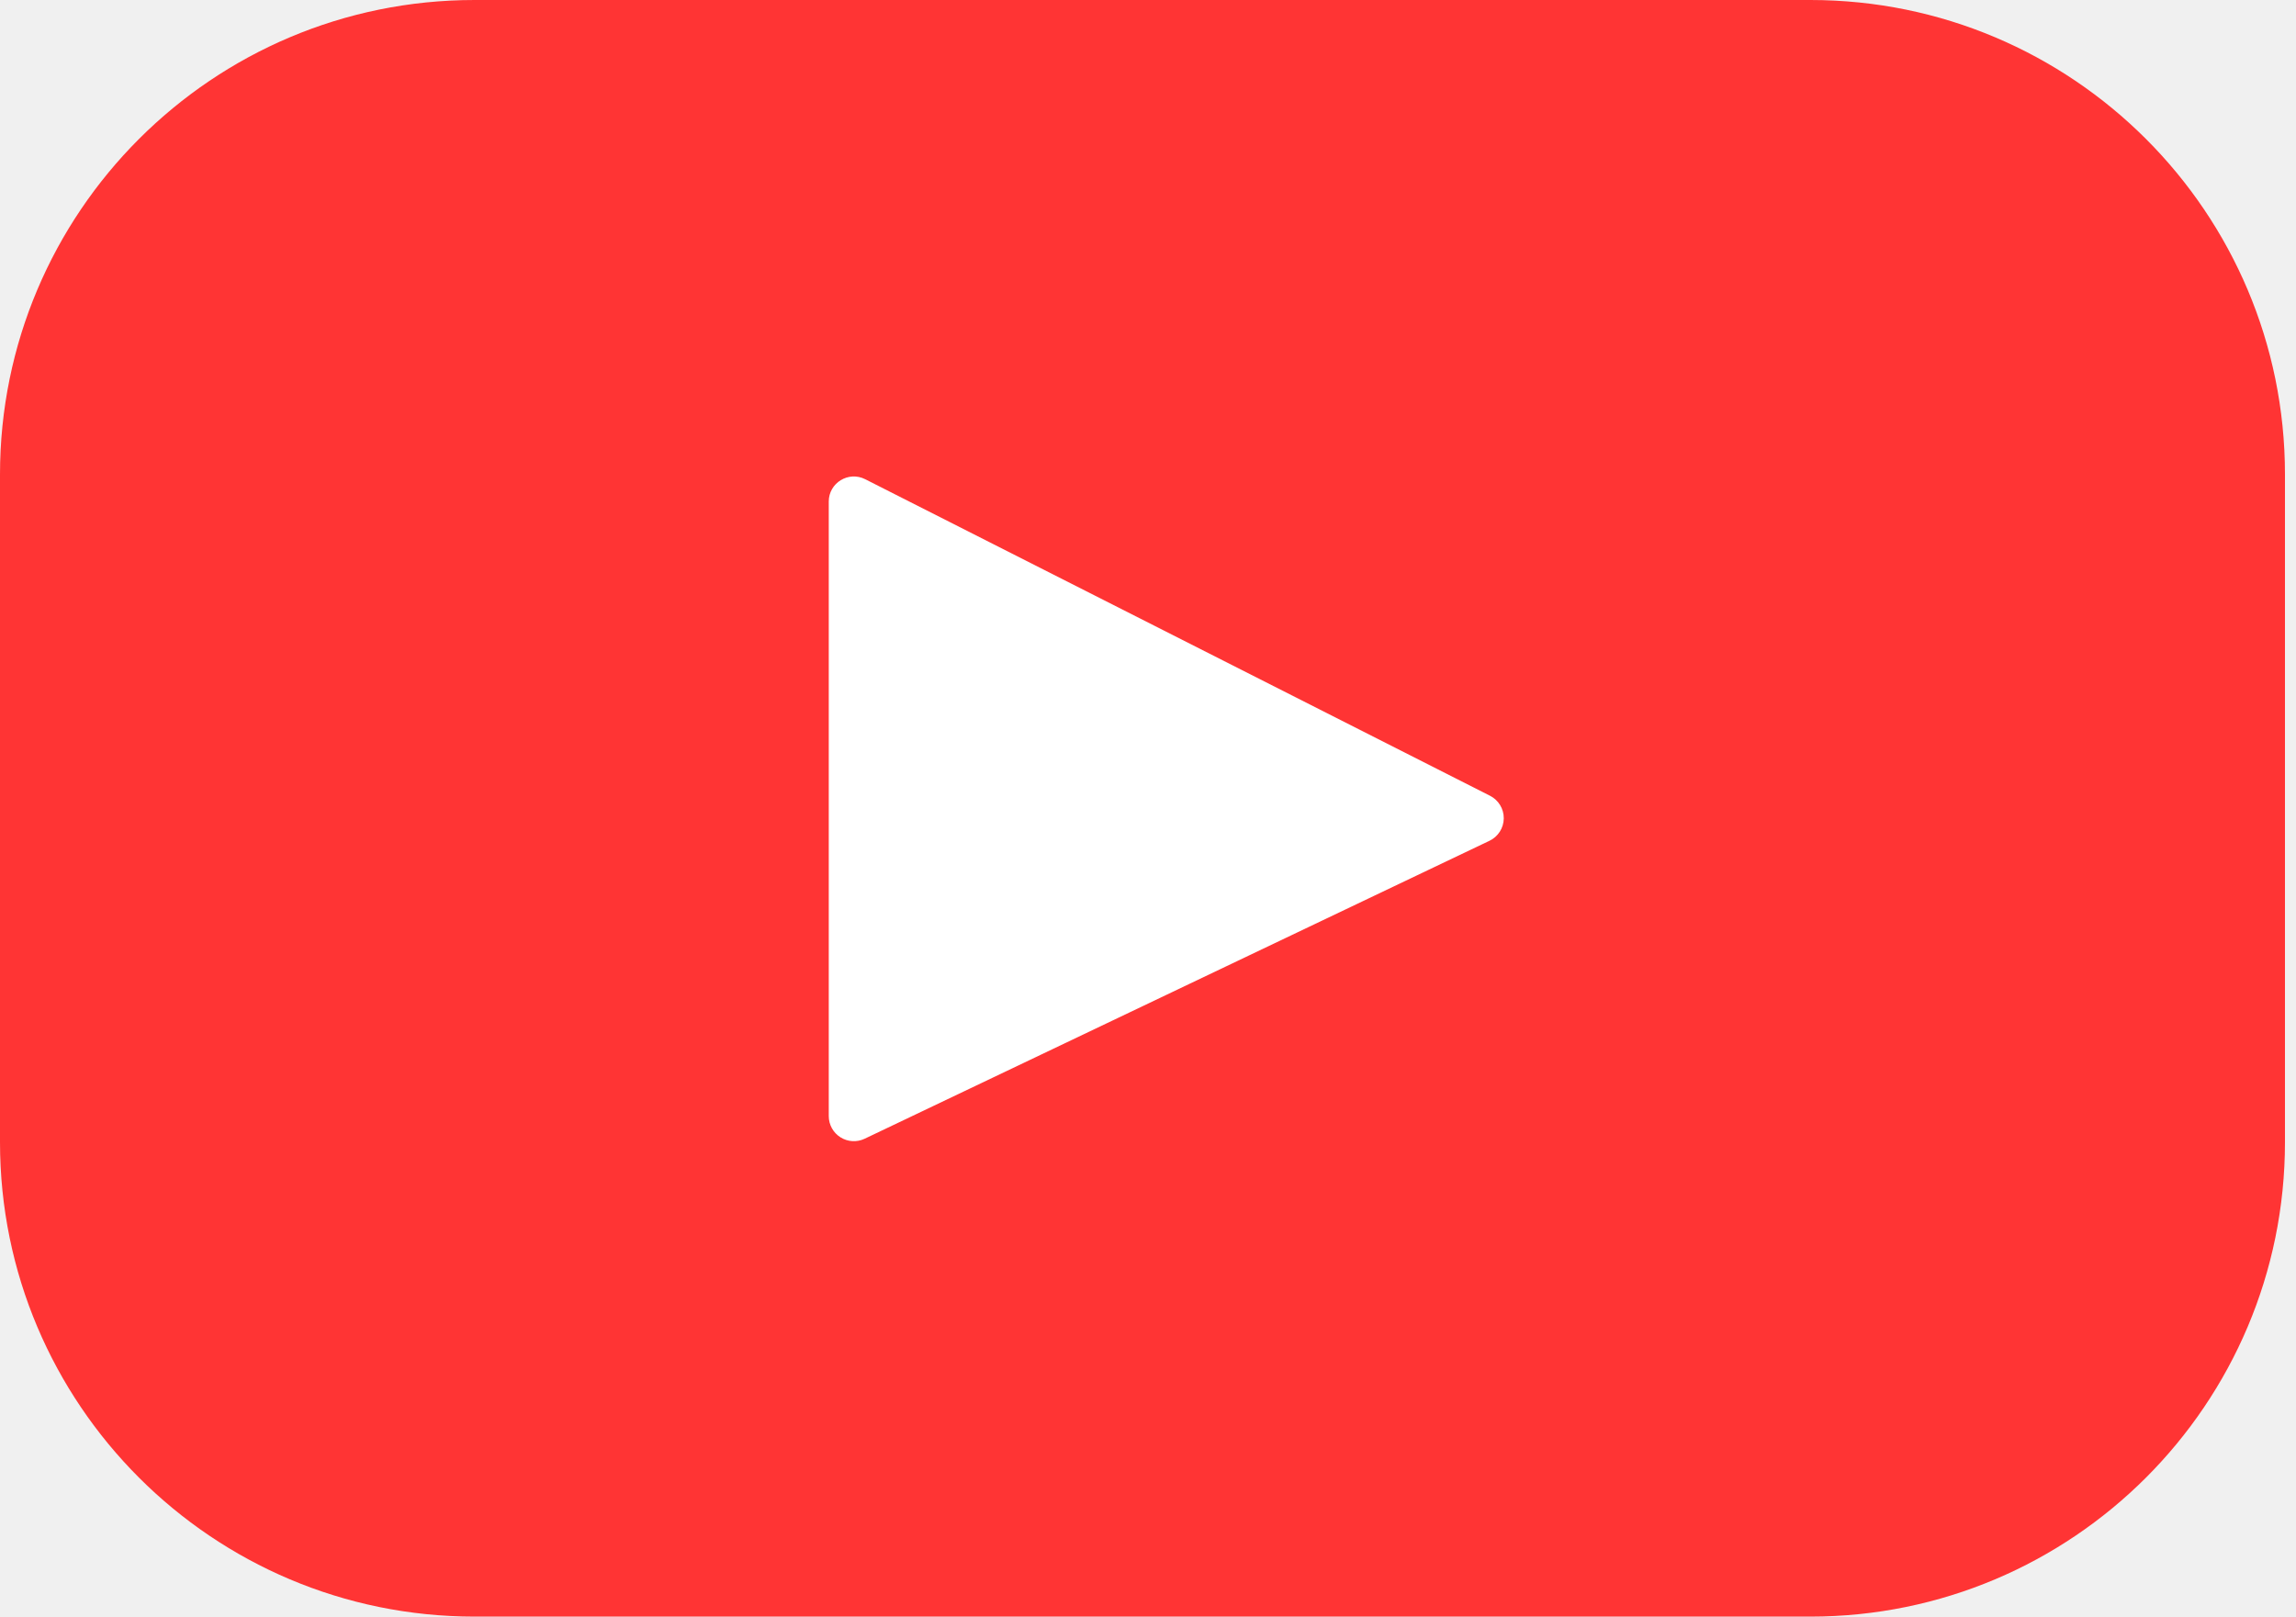
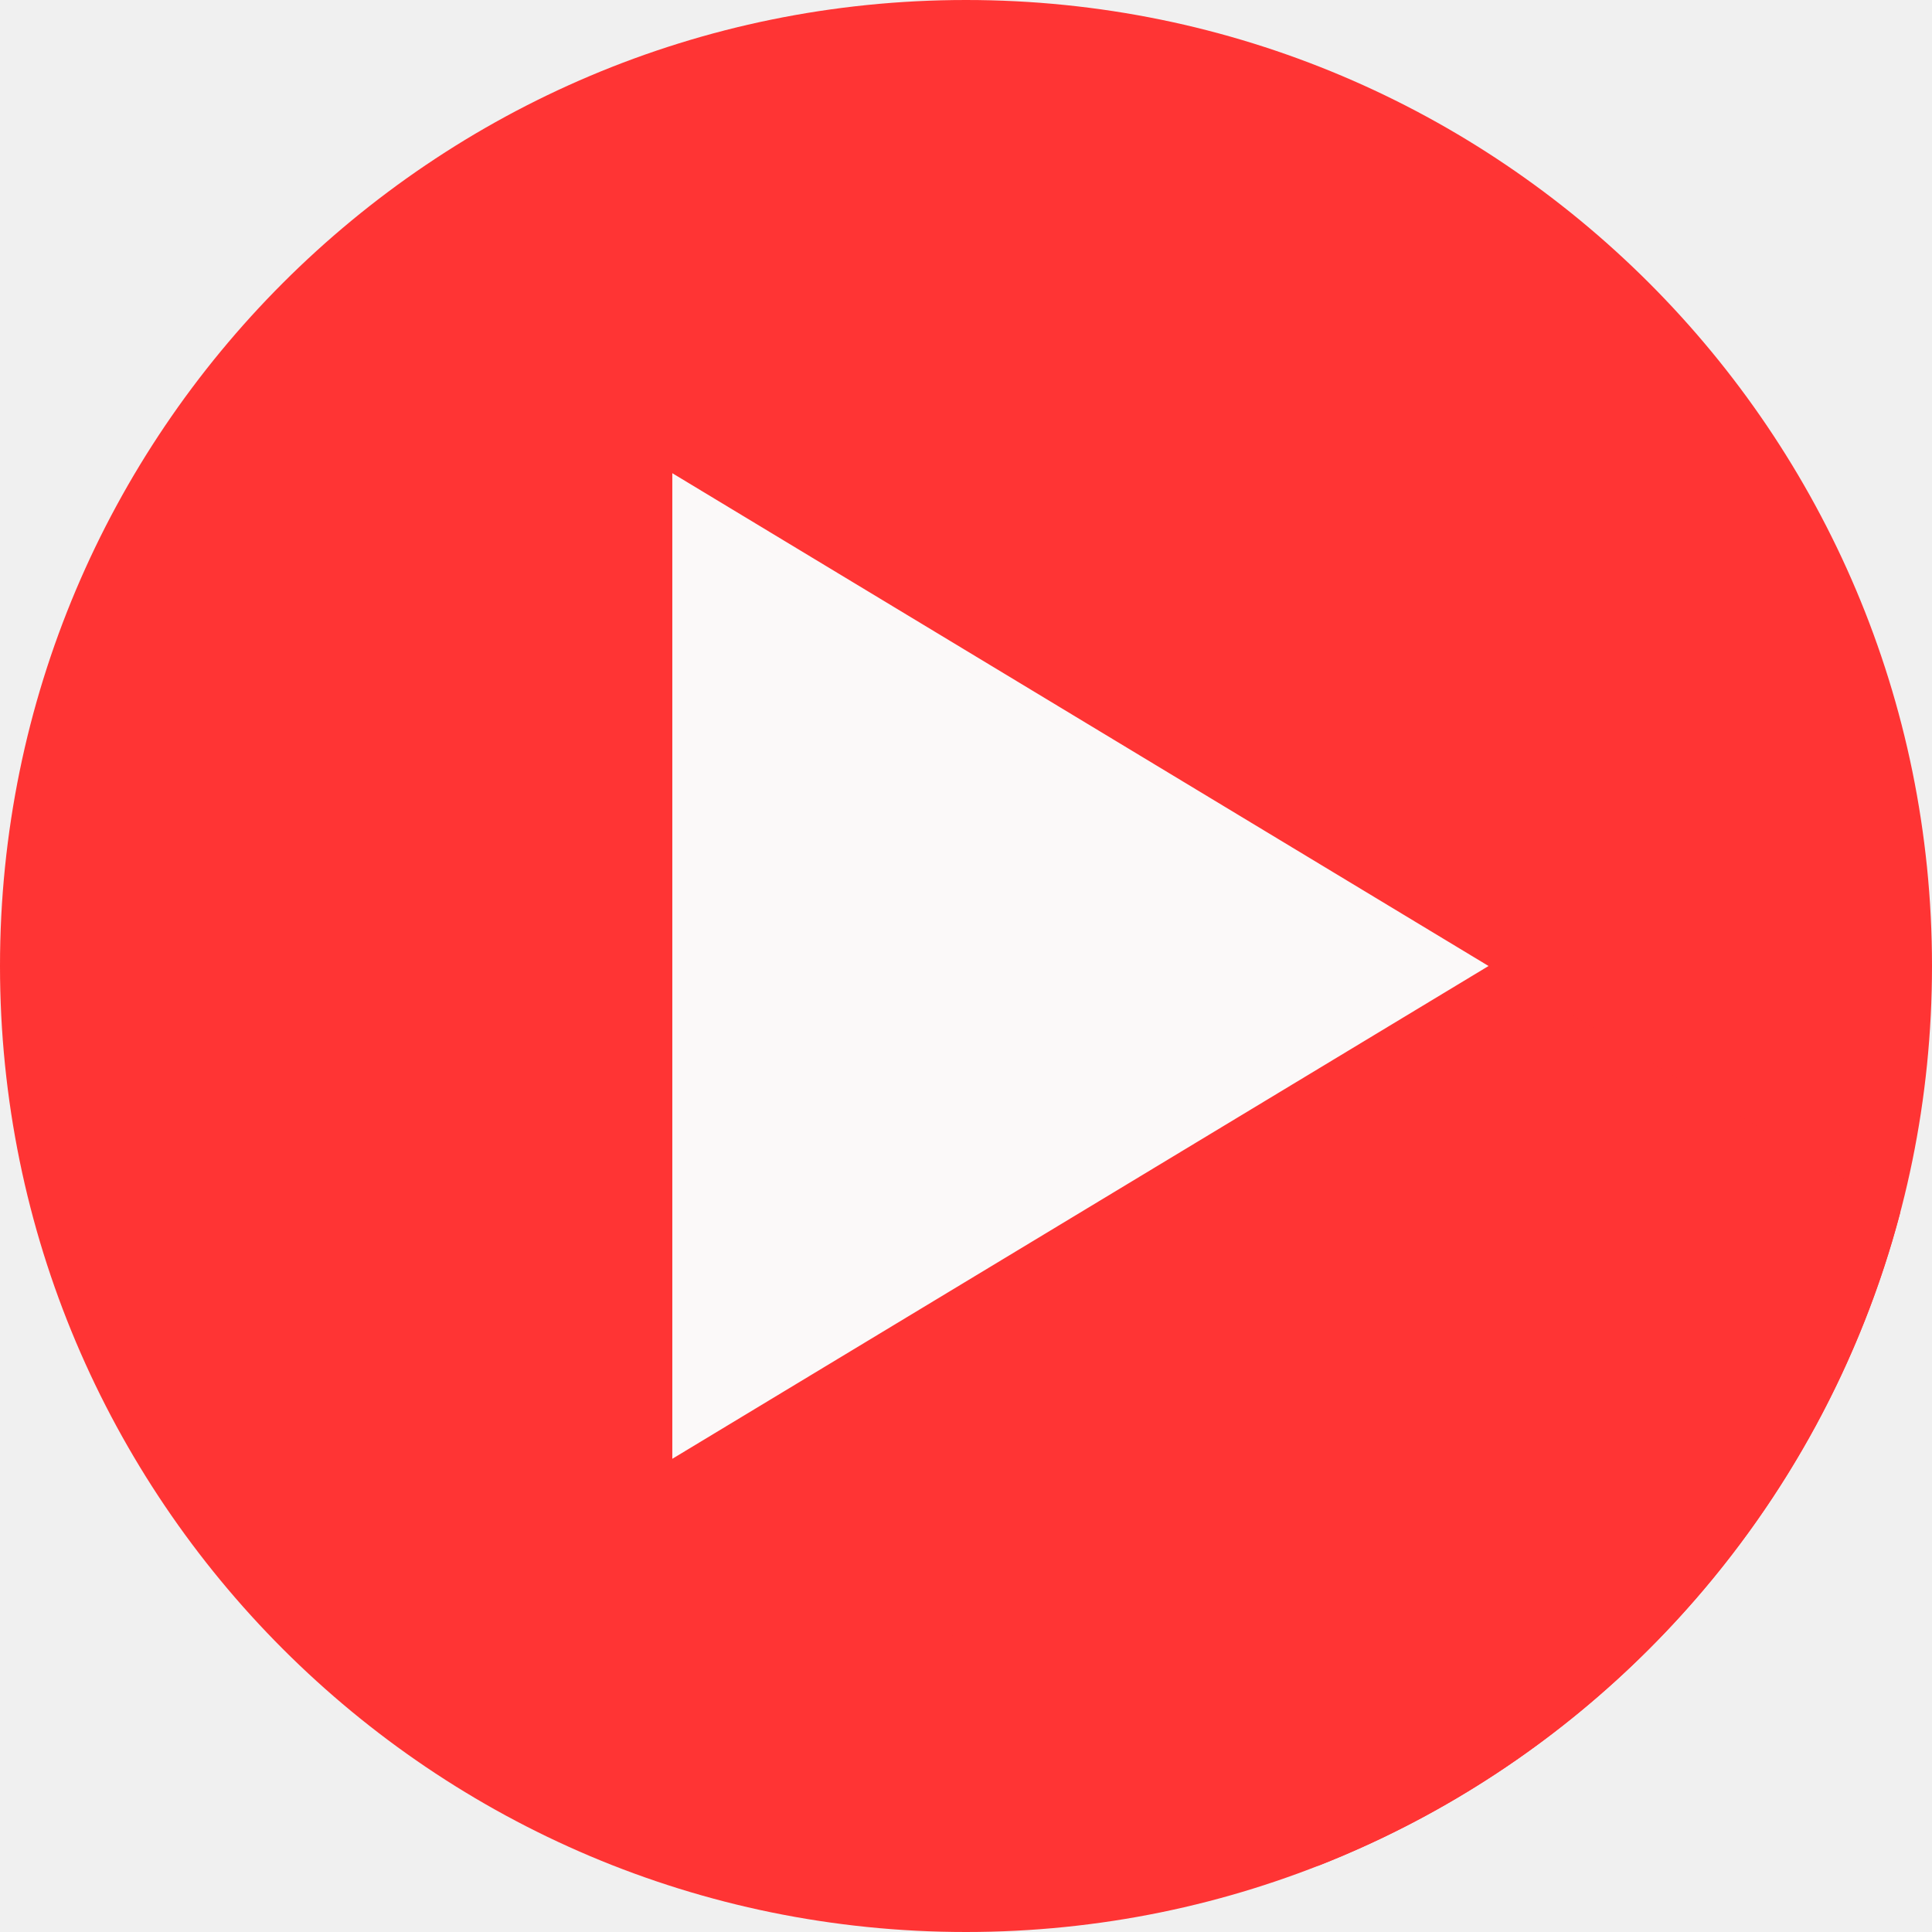
- <svg xmlns="http://www.w3.org/2000/svg" width="71" height="50" fill="none">
-   <path fill="#fff" d="M20.692 9.596H50.12v29.428H20.692z" />
-   <path fill="#FF3434" d="M55.984 0h-41.31C6.57 0 0 6.57 0 14.675v20.65C0 43.43 6.57 50 14.675 50h41.309c8.105 0 14.675-6.57 14.675-14.675v-20.65C70.659 6.57 64.089 0 55.984 0zm-9.925 26.005L26.738 35.22a.776.776 0 0 1-1.11-.7V15.513c0-.578.61-.953 1.127-.691l19.321 9.79a.776.776 0 0 1-.017 1.393z" />
+ <svg xmlns="http://www.w3.org/2000/svg" viewBox="0 0 487.622 487.622">
+   <circle cx="243.811" cy="243.811" r="243.811" fill="#ff3434" class="active-path" data-old_color="#CF6F55" data-original="#CF6F55" />
+   <path fill="#ff3434" d="M479.621 305.946L169.686 119.431V368.19L332.61 470.937c71.88-28.124 127.14-89.383 147.011-164.991z" data-old_color="#FCC7B3" data-original="#C06046" />
+   <path fill="#fbf9f9" d="M375.699 243.811L169.686 368.19V119.431z" data-old_color="#F9F5F5" data-original="#FFFFFF" />
</svg>
